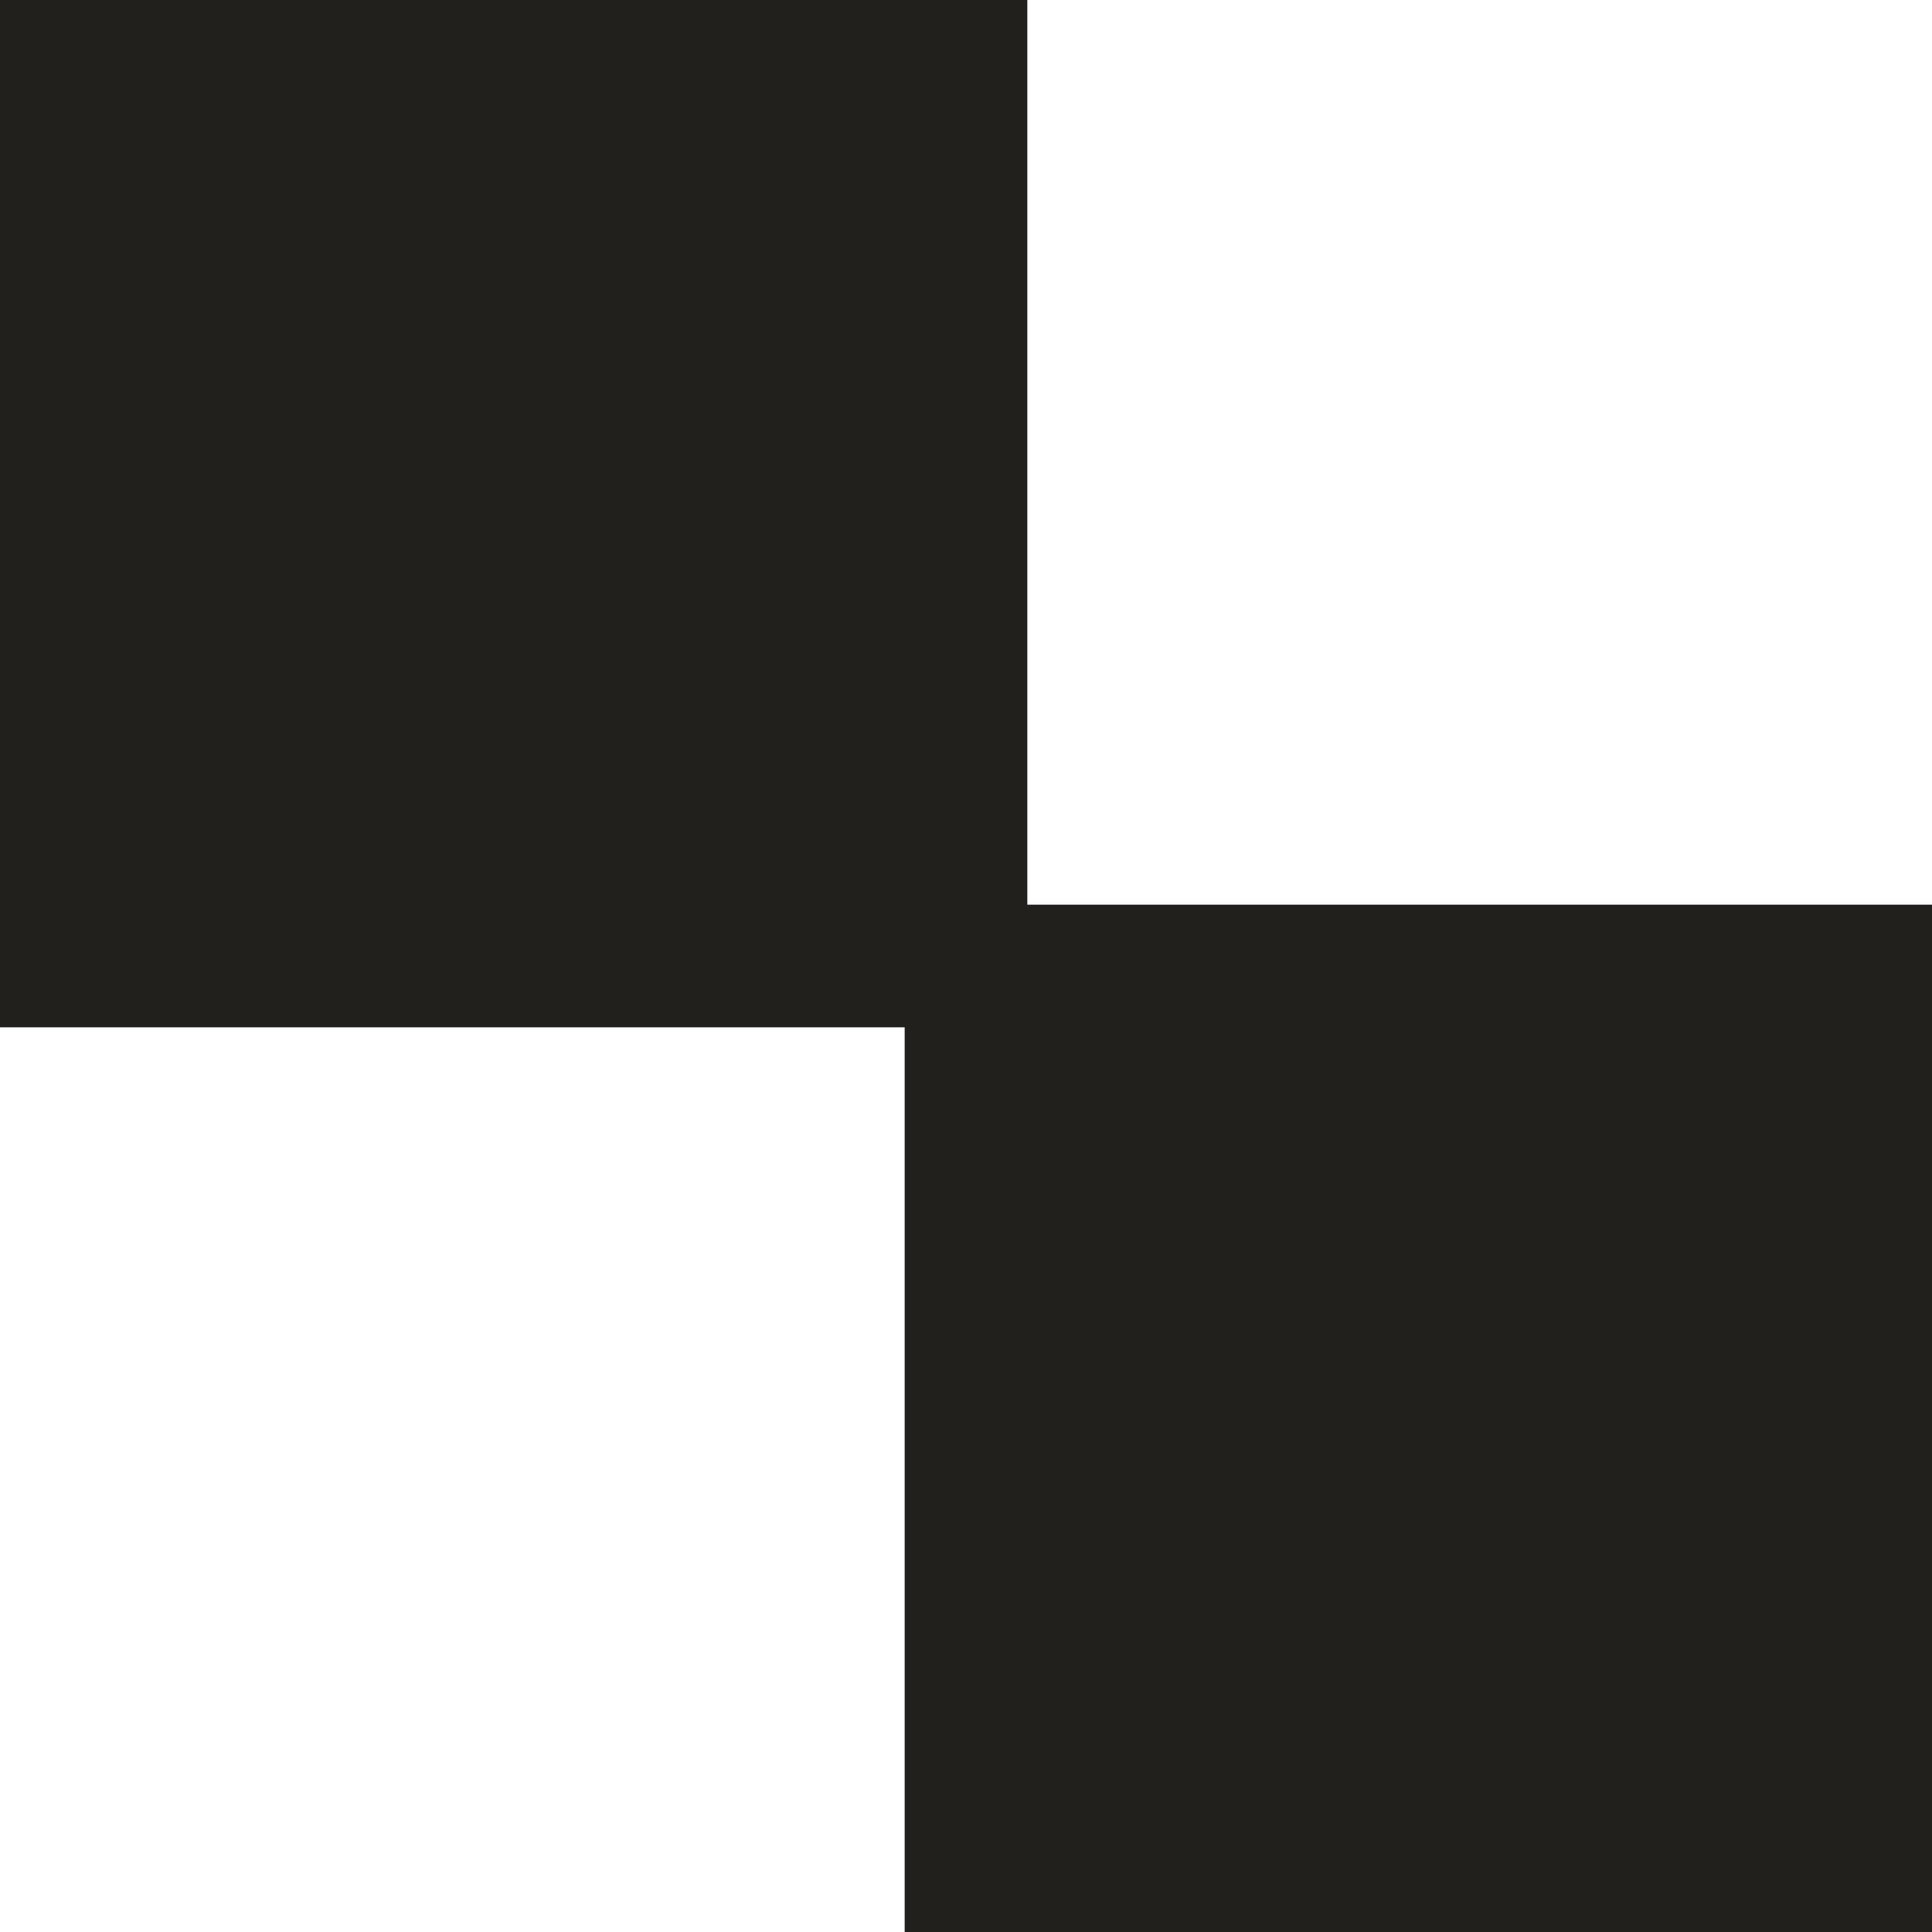
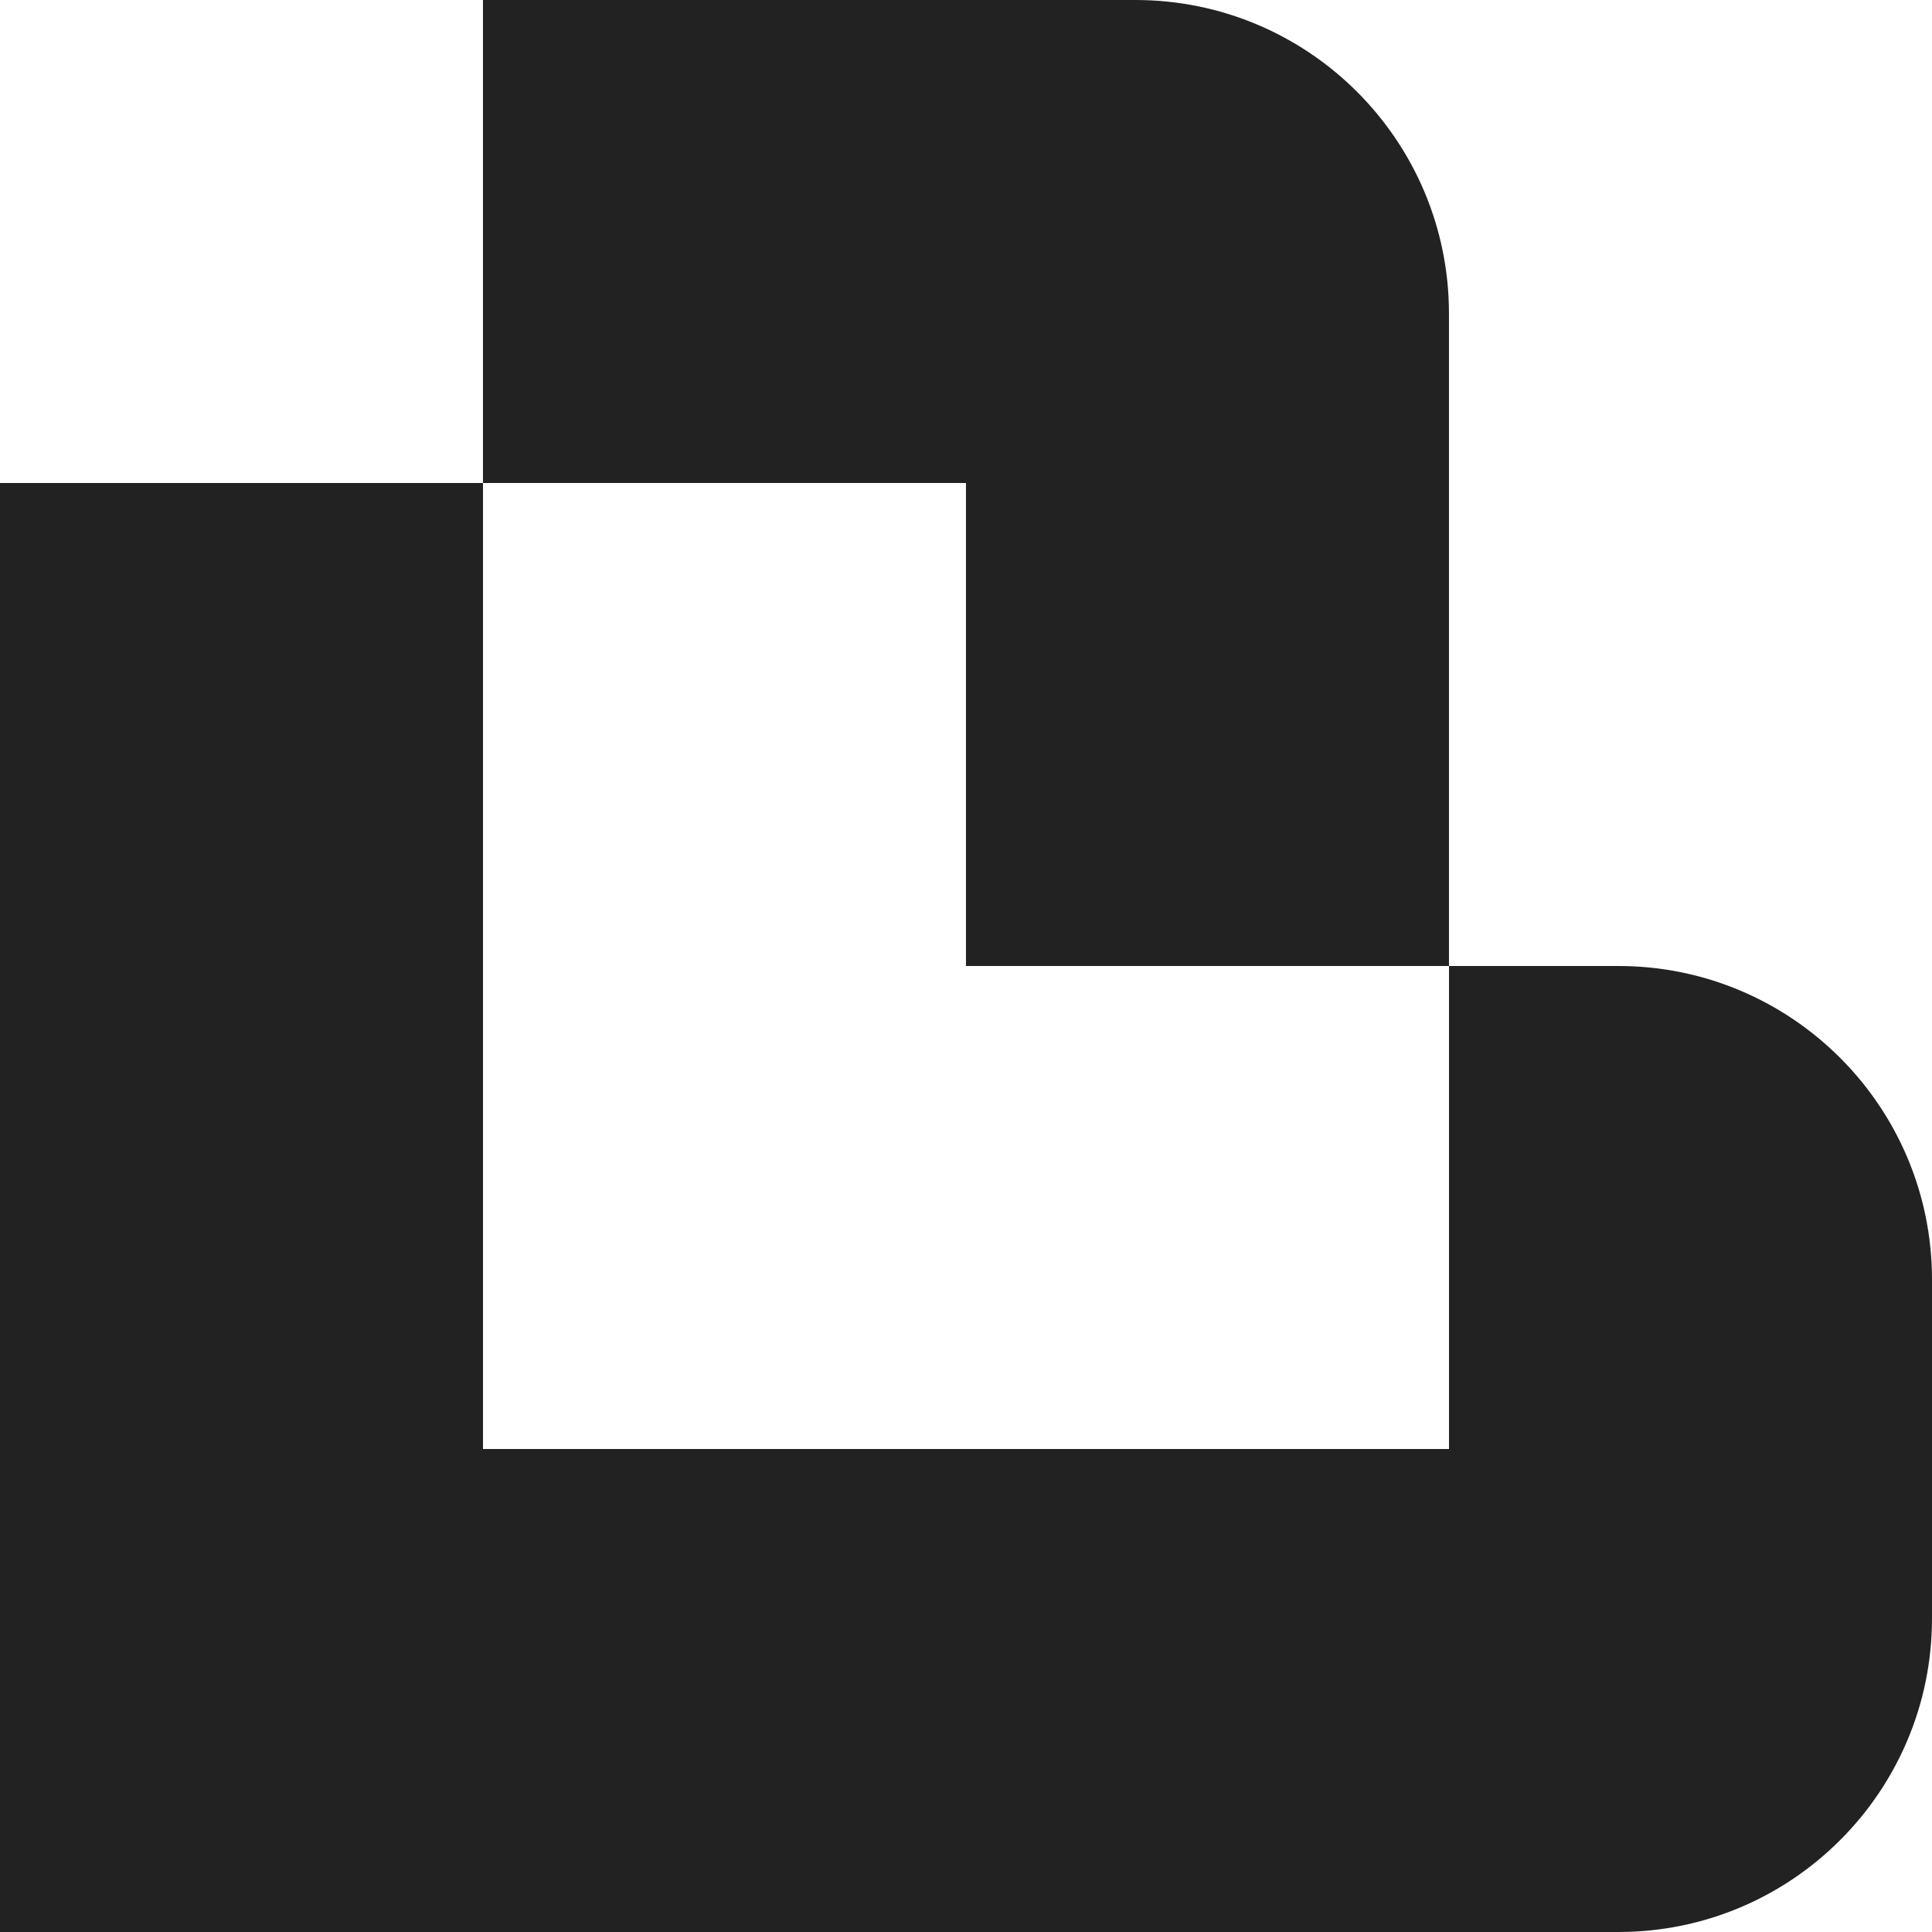
- <svg xmlns="http://www.w3.org/2000/svg" width="19" height="19" viewBox="0 0 19 19" fill="none">
-   <path d="M0 0H10.103V10.103H0V0Z" fill="#21201C" />
-   <path d="M8.897 8.897H19V19H8.897V8.897Z" fill="#21201C" />
+ <svg xmlns="http://www.w3.org/2000/svg" width="60" height="60" viewBox="0 0 60 60" fill="none">
+   <path d="M14.999 0H35.258C40.638 0 44.999 4.361 44.999 9.74V15H14.999V0Z" fill="#222222" />
+   <path d="M29.999 15H44.999L44.999 30H29.999V15Z" fill="#222222" />
+   <path d="M0 15H15V60H0V15Z" fill="#222222" />
+   <path d="M50.26 60C55.639 60 60 55.639 60 50.26V39.74C60 34.361 55.639 30 50.26 30H45V60H50.26Z" fill="#222222" />
+   <path d="M34.286 45H45V60H34.286V45Z" fill="#222222" />
+   <path d="M15 45H45V60H15V45Z" fill="#222222" />
</svg>
